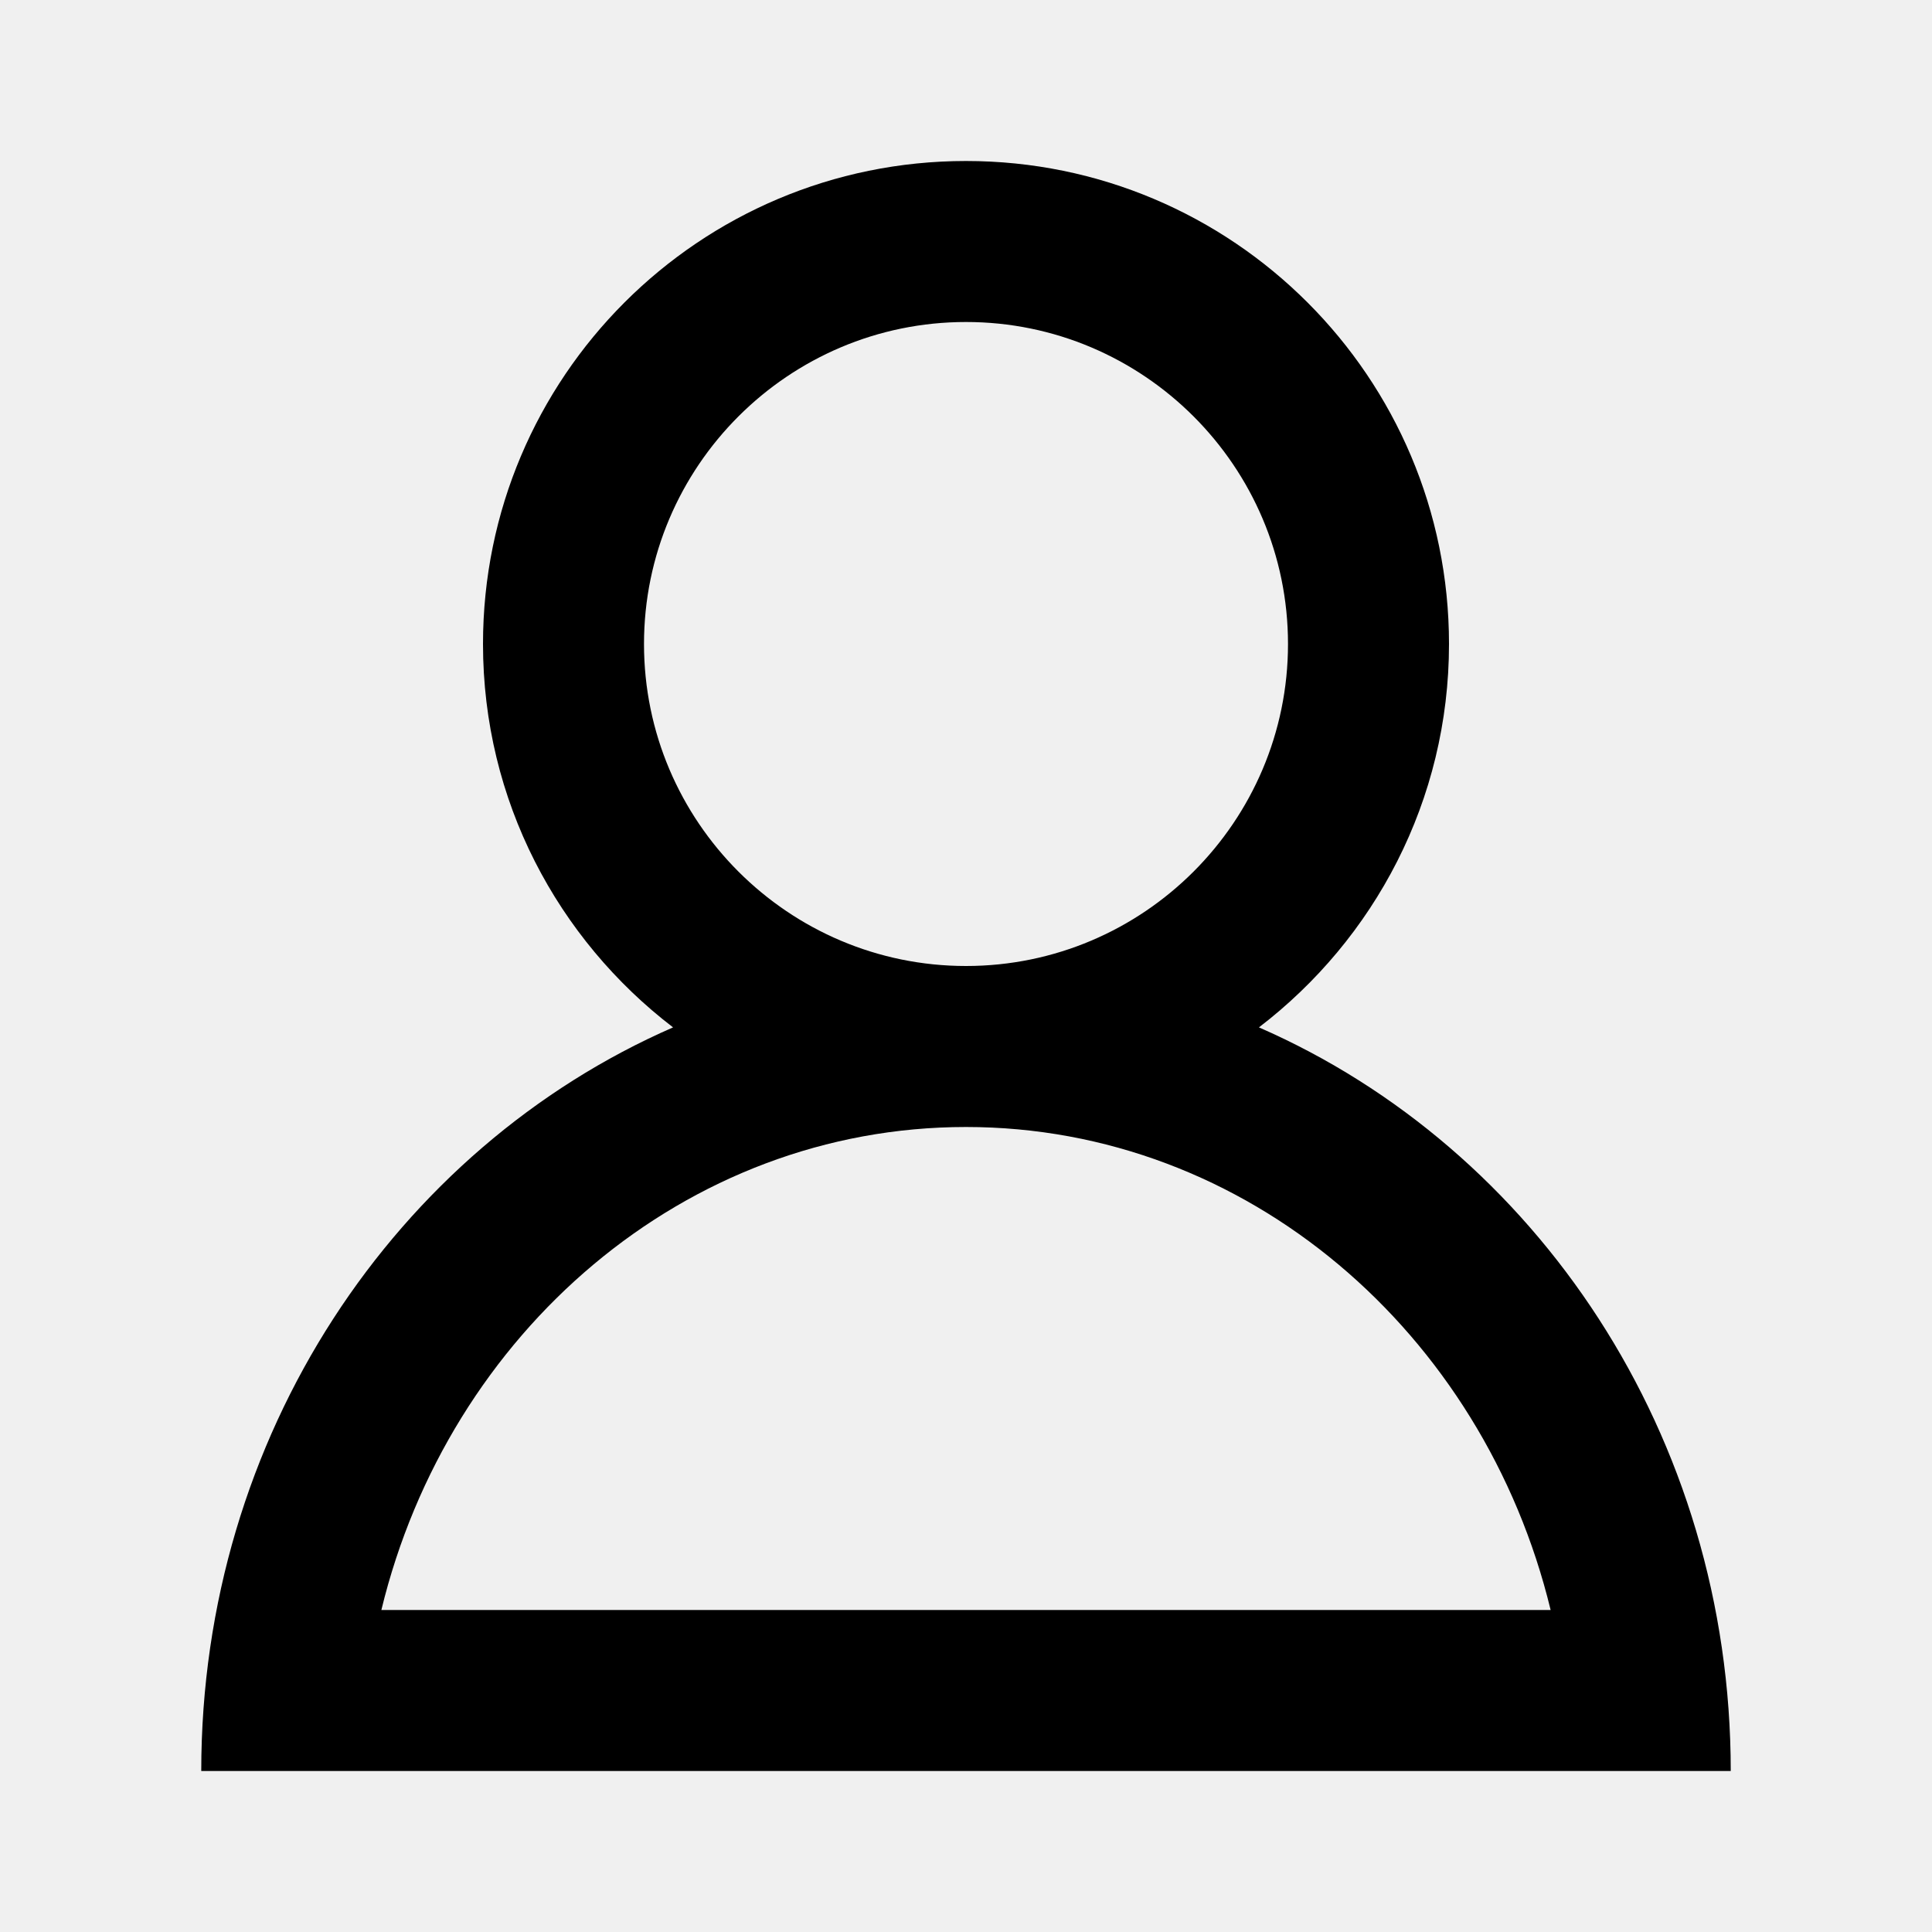
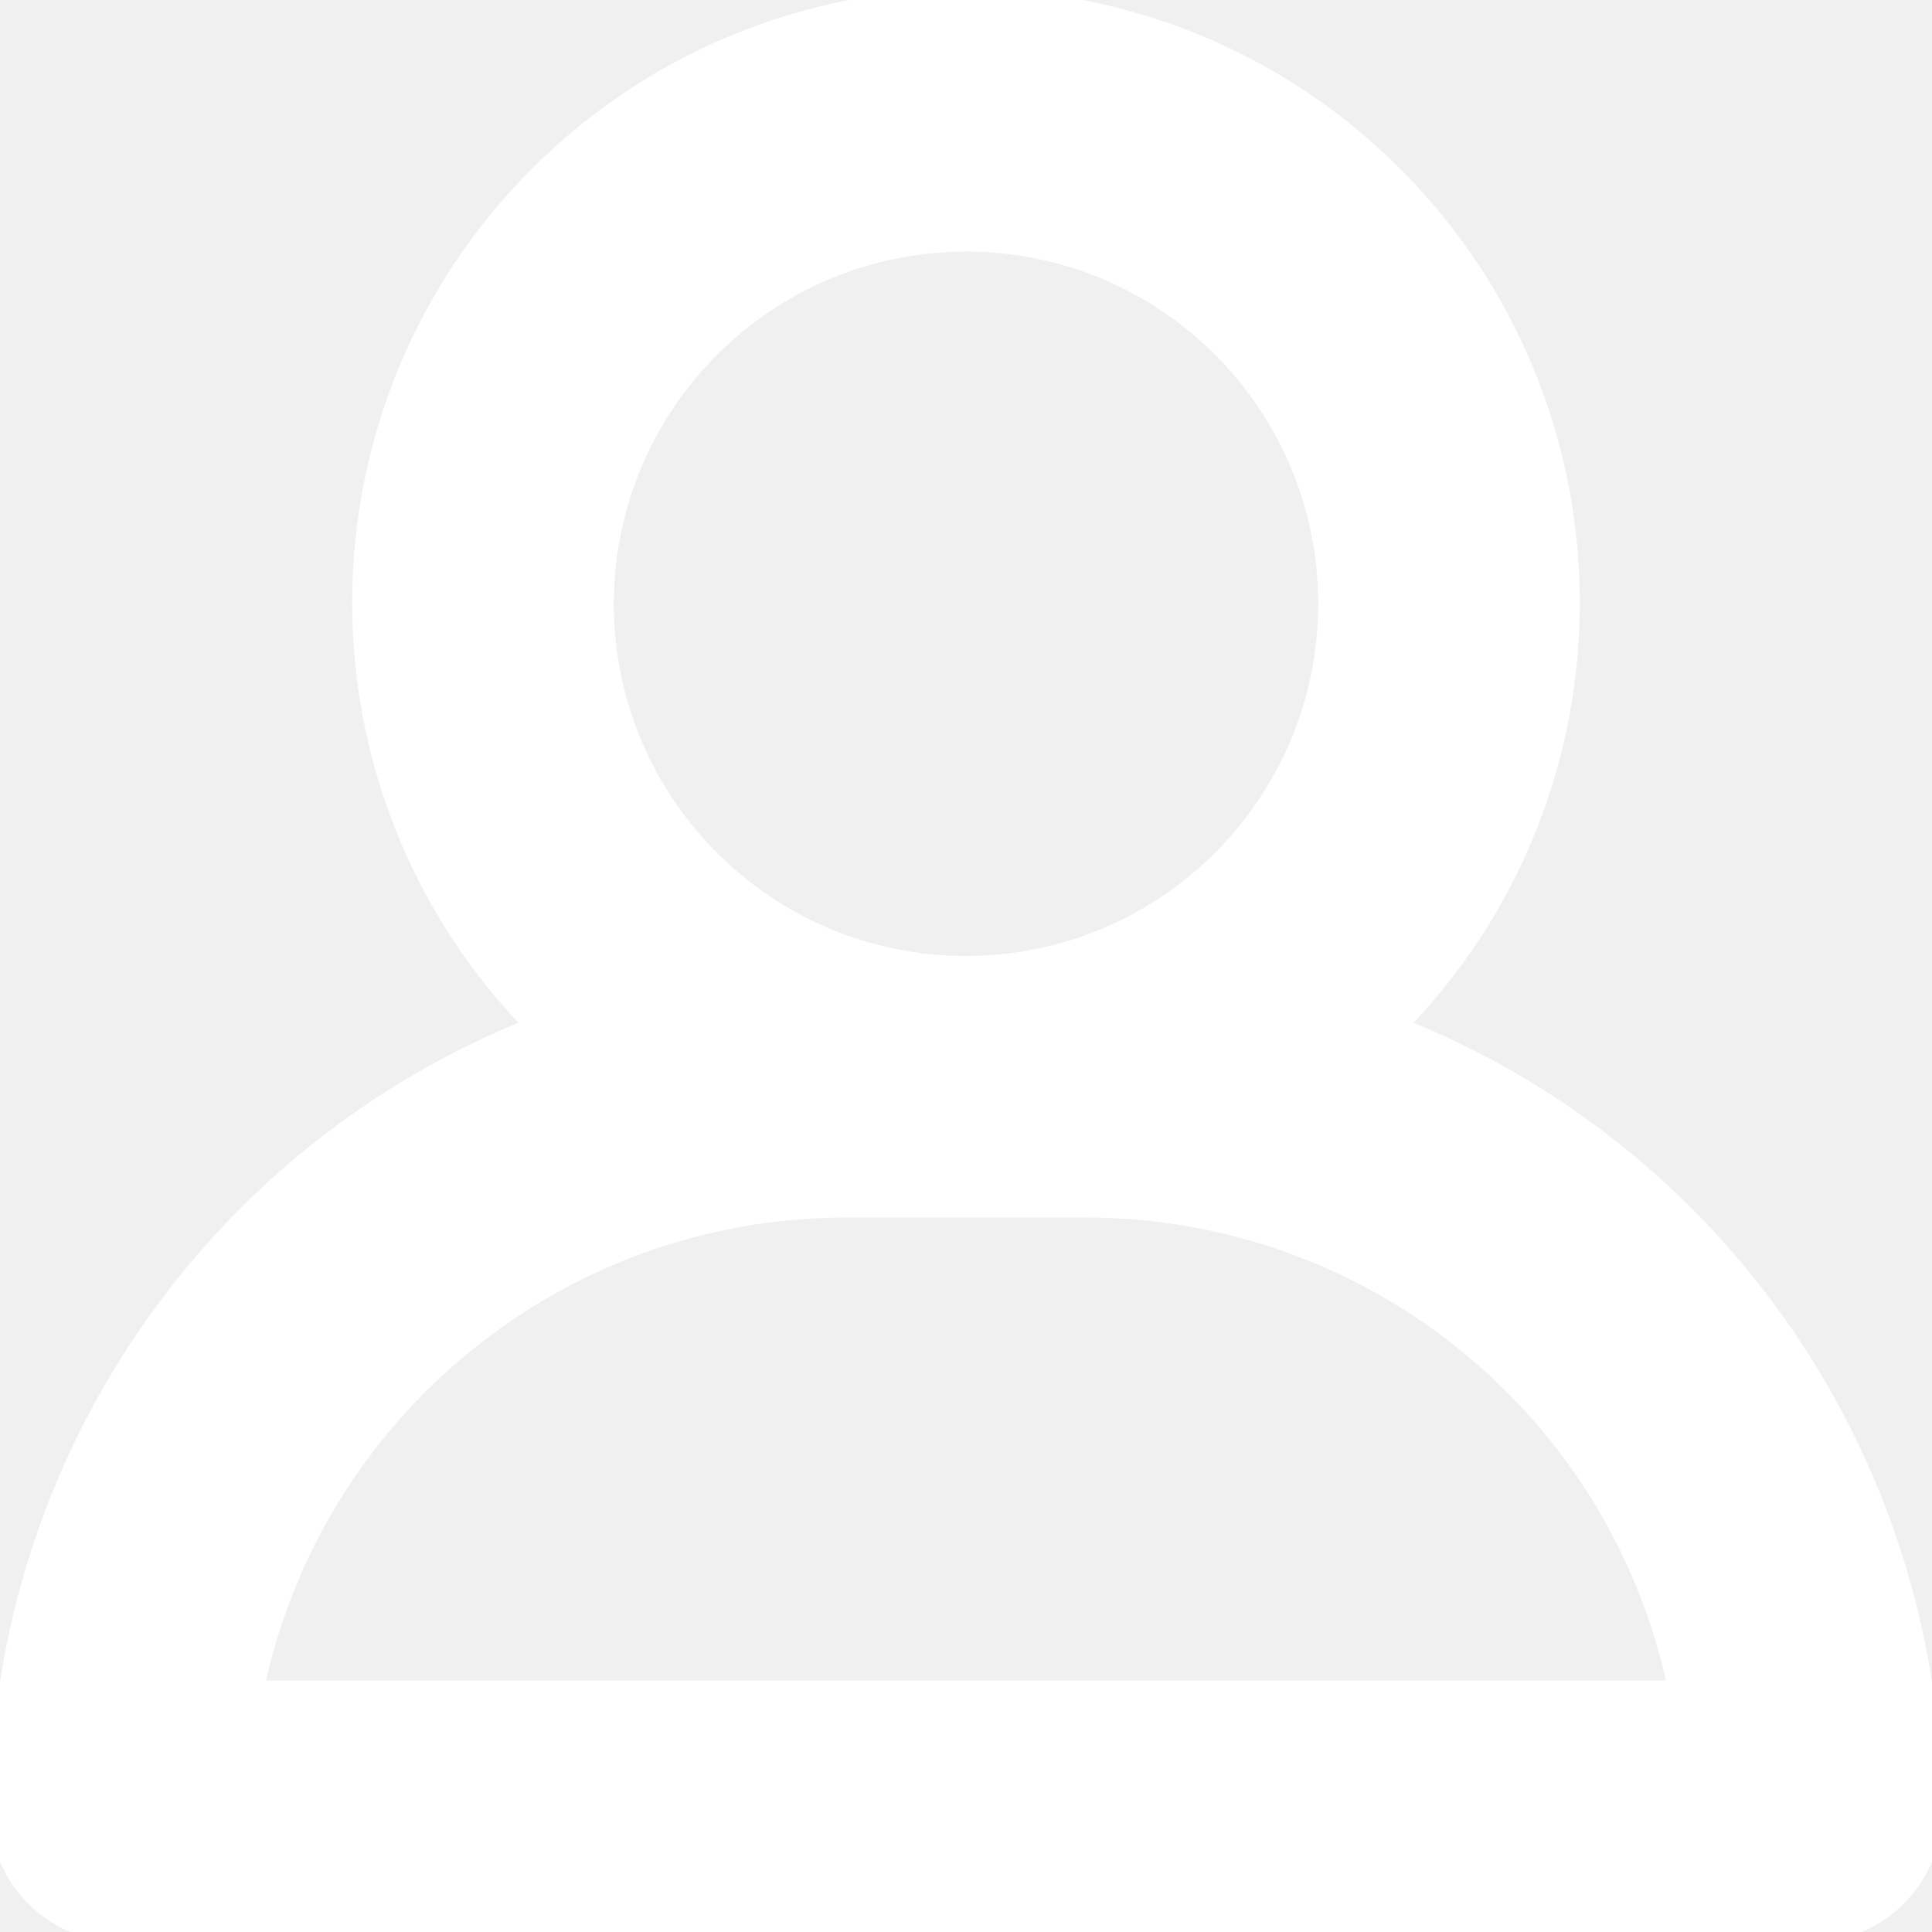
- <svg xmlns="http://www.w3.org/2000/svg" width="800px" height="800px" viewBox="0 0 48 48">
-   <path d="M0 0h48v48H0z" fill="none" />
-   <g id="Shopicon">
-     <path d="M31.278,25.525C34.144,23.332,36,19.887,36,16c0-6.627-5.373-12-12-12c-6.627,0-12,5.373-12,12   c0,3.887,1.856,7.332,4.722,9.525C9.84,28.531,5,35.665,5,44h38C43,35.665,38.16,28.531,31.278,25.525z M16,16c0-4.411,3.589-8,8-8   s8,3.589,8,8c0,4.411-3.589,8-8,8S16,20.411,16,16z M24,28c6.977,0,12.856,5.107,14.525,12H9.475C11.144,33.107,17.023,28,24,28z" />
+ <svg xmlns="http://www.w3.org/2000/svg" fill="#ffffff" width="800px" height="800px" viewBox="0 0 96 96" stroke="#ffffff">
+   <g id="SVGRepo_bgCarrier" stroke-width="0" />
+   <g id="SVGRepo_tracerCarrier" stroke-linecap="round" stroke-linejoin="round" />
+   <g id="SVGRepo_iconCarrier">
+     <path d="M69.368,51.006a30,30,0,1,0-42.735,0A41.997,41.997,0,0,0,0,90a5.997,5.997,0,0,0,6,6H90a5.997,5.997,0,0,0,6-6A41.997,41.997,0,0,0,69.368,51.006ZM48,12A18,18,0,1,1,30,30,18.02,18.02,0,0,1,48,12ZM12.598,84A30.062,30.062,0,0,1,42,60H54A30.062,30.062,0,0,1,83.402,84Z" />
  </g>
</svg>
